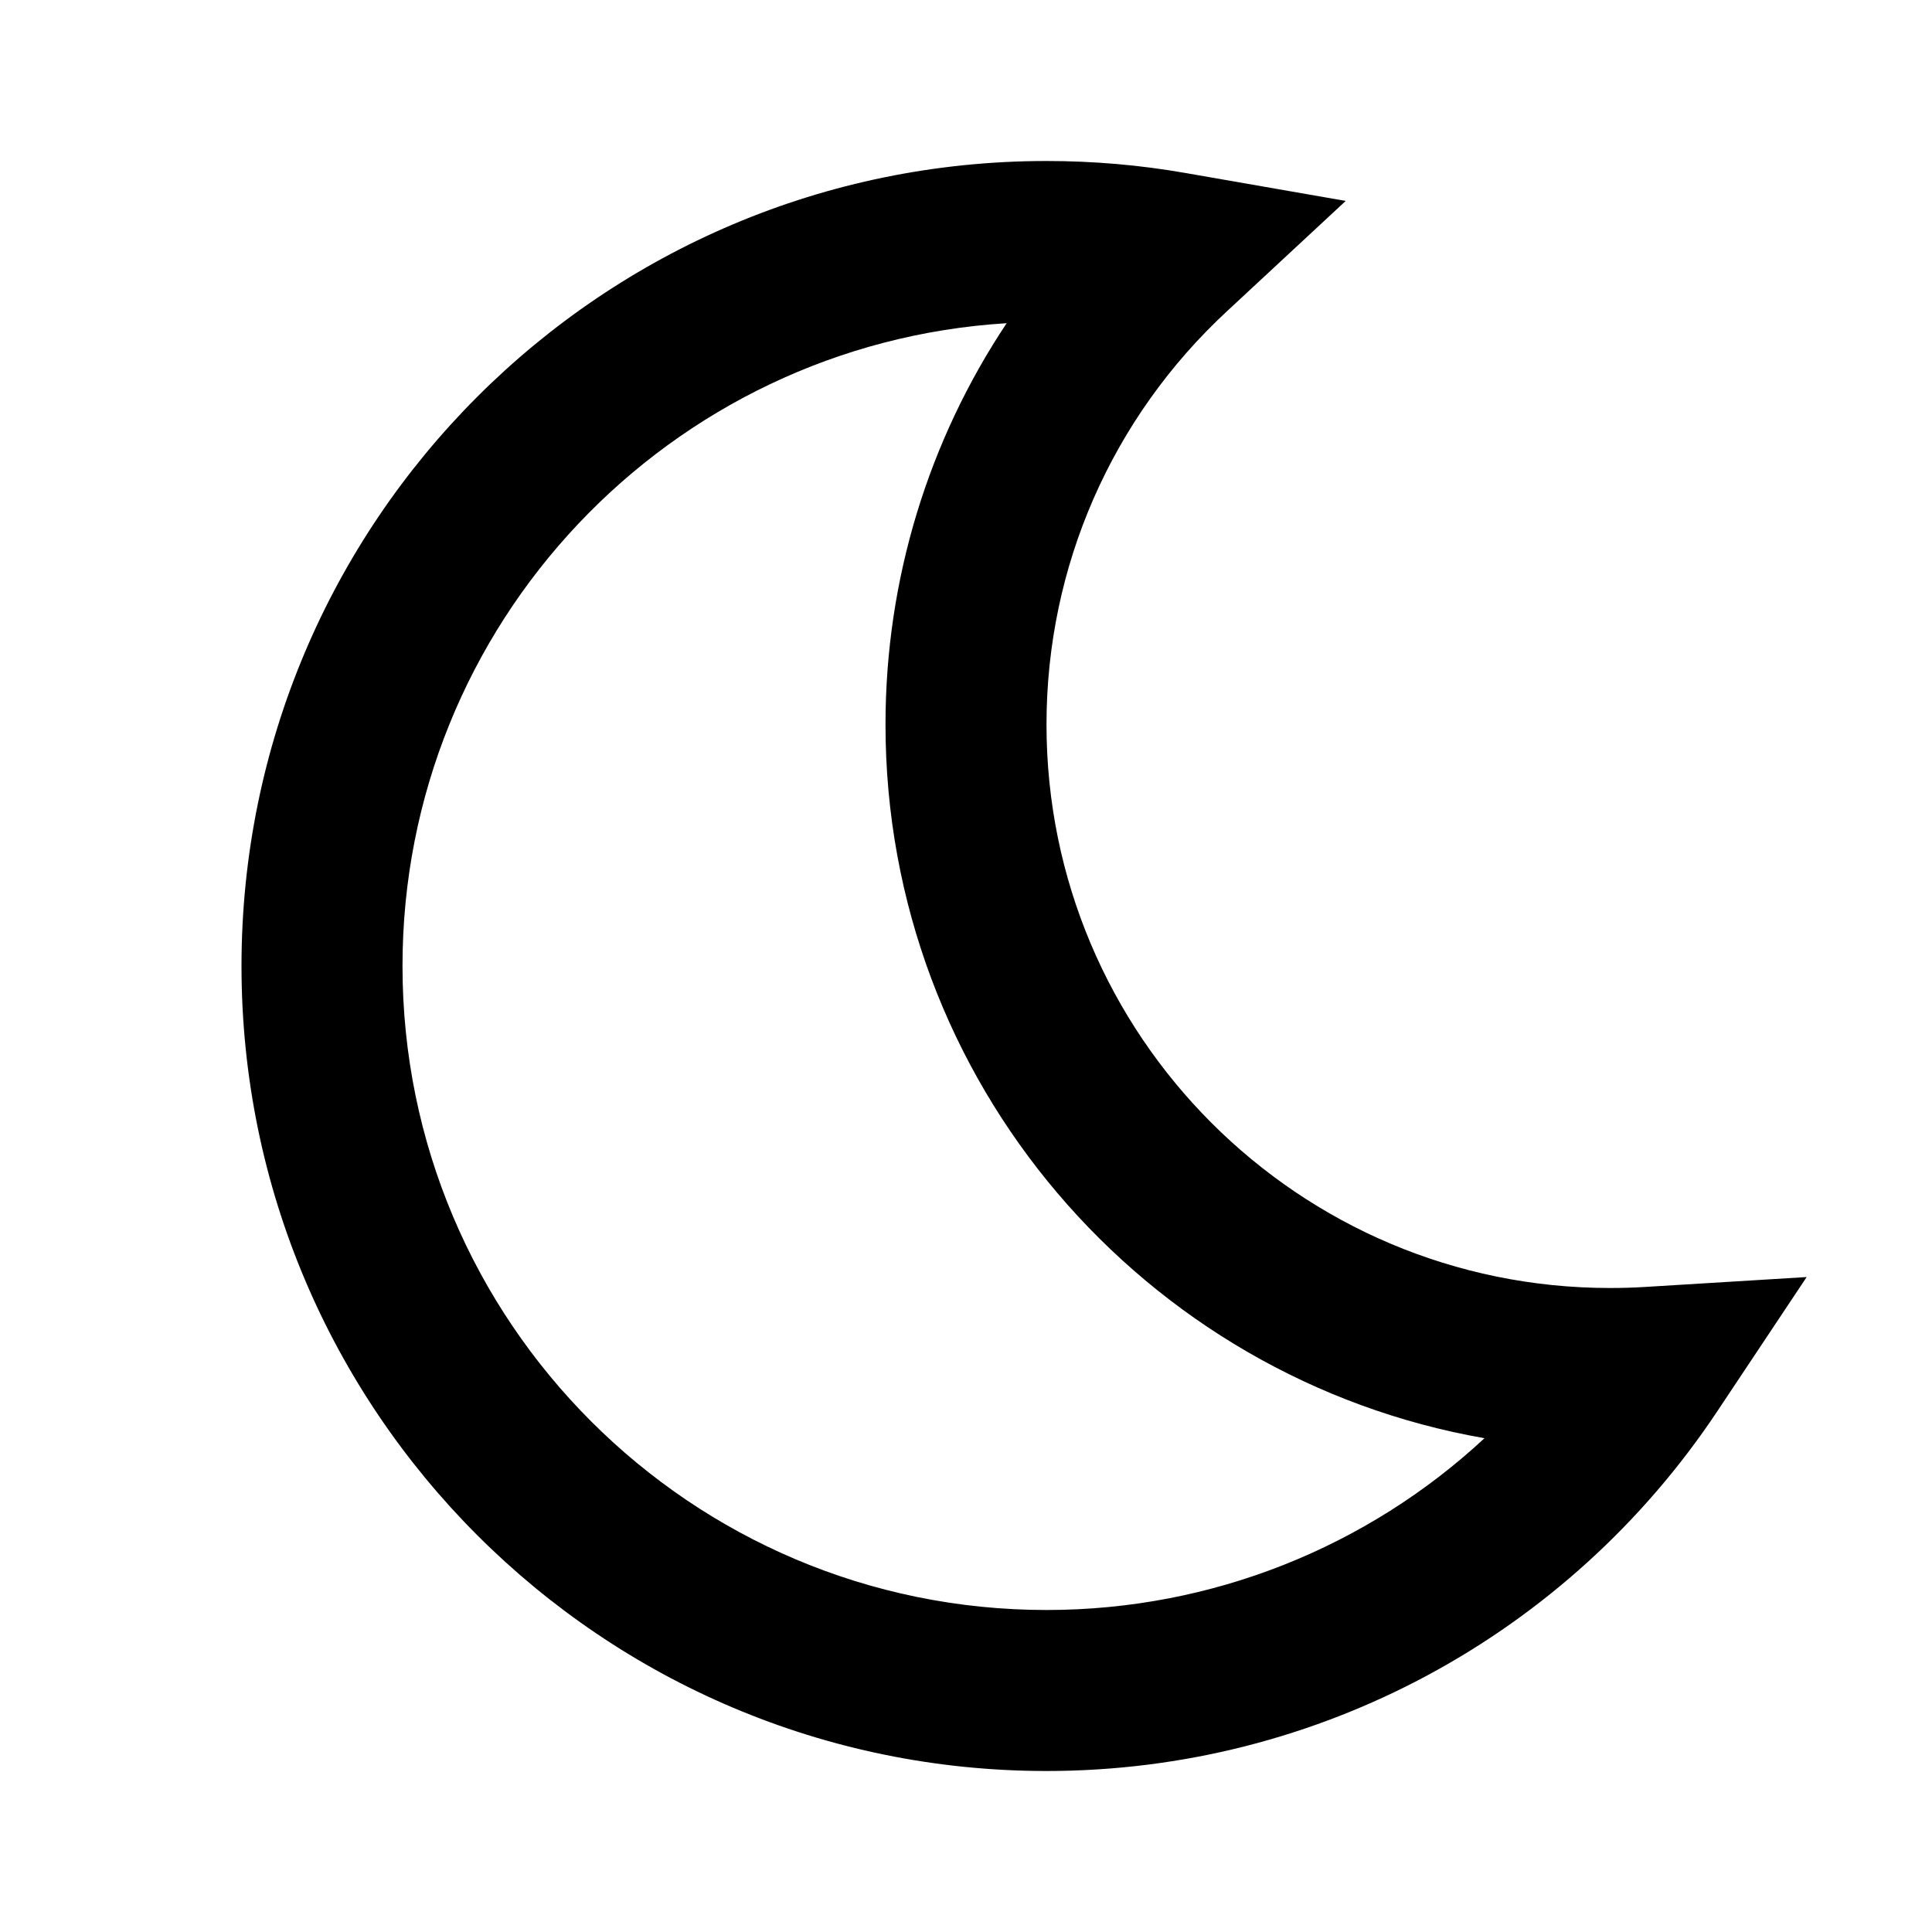
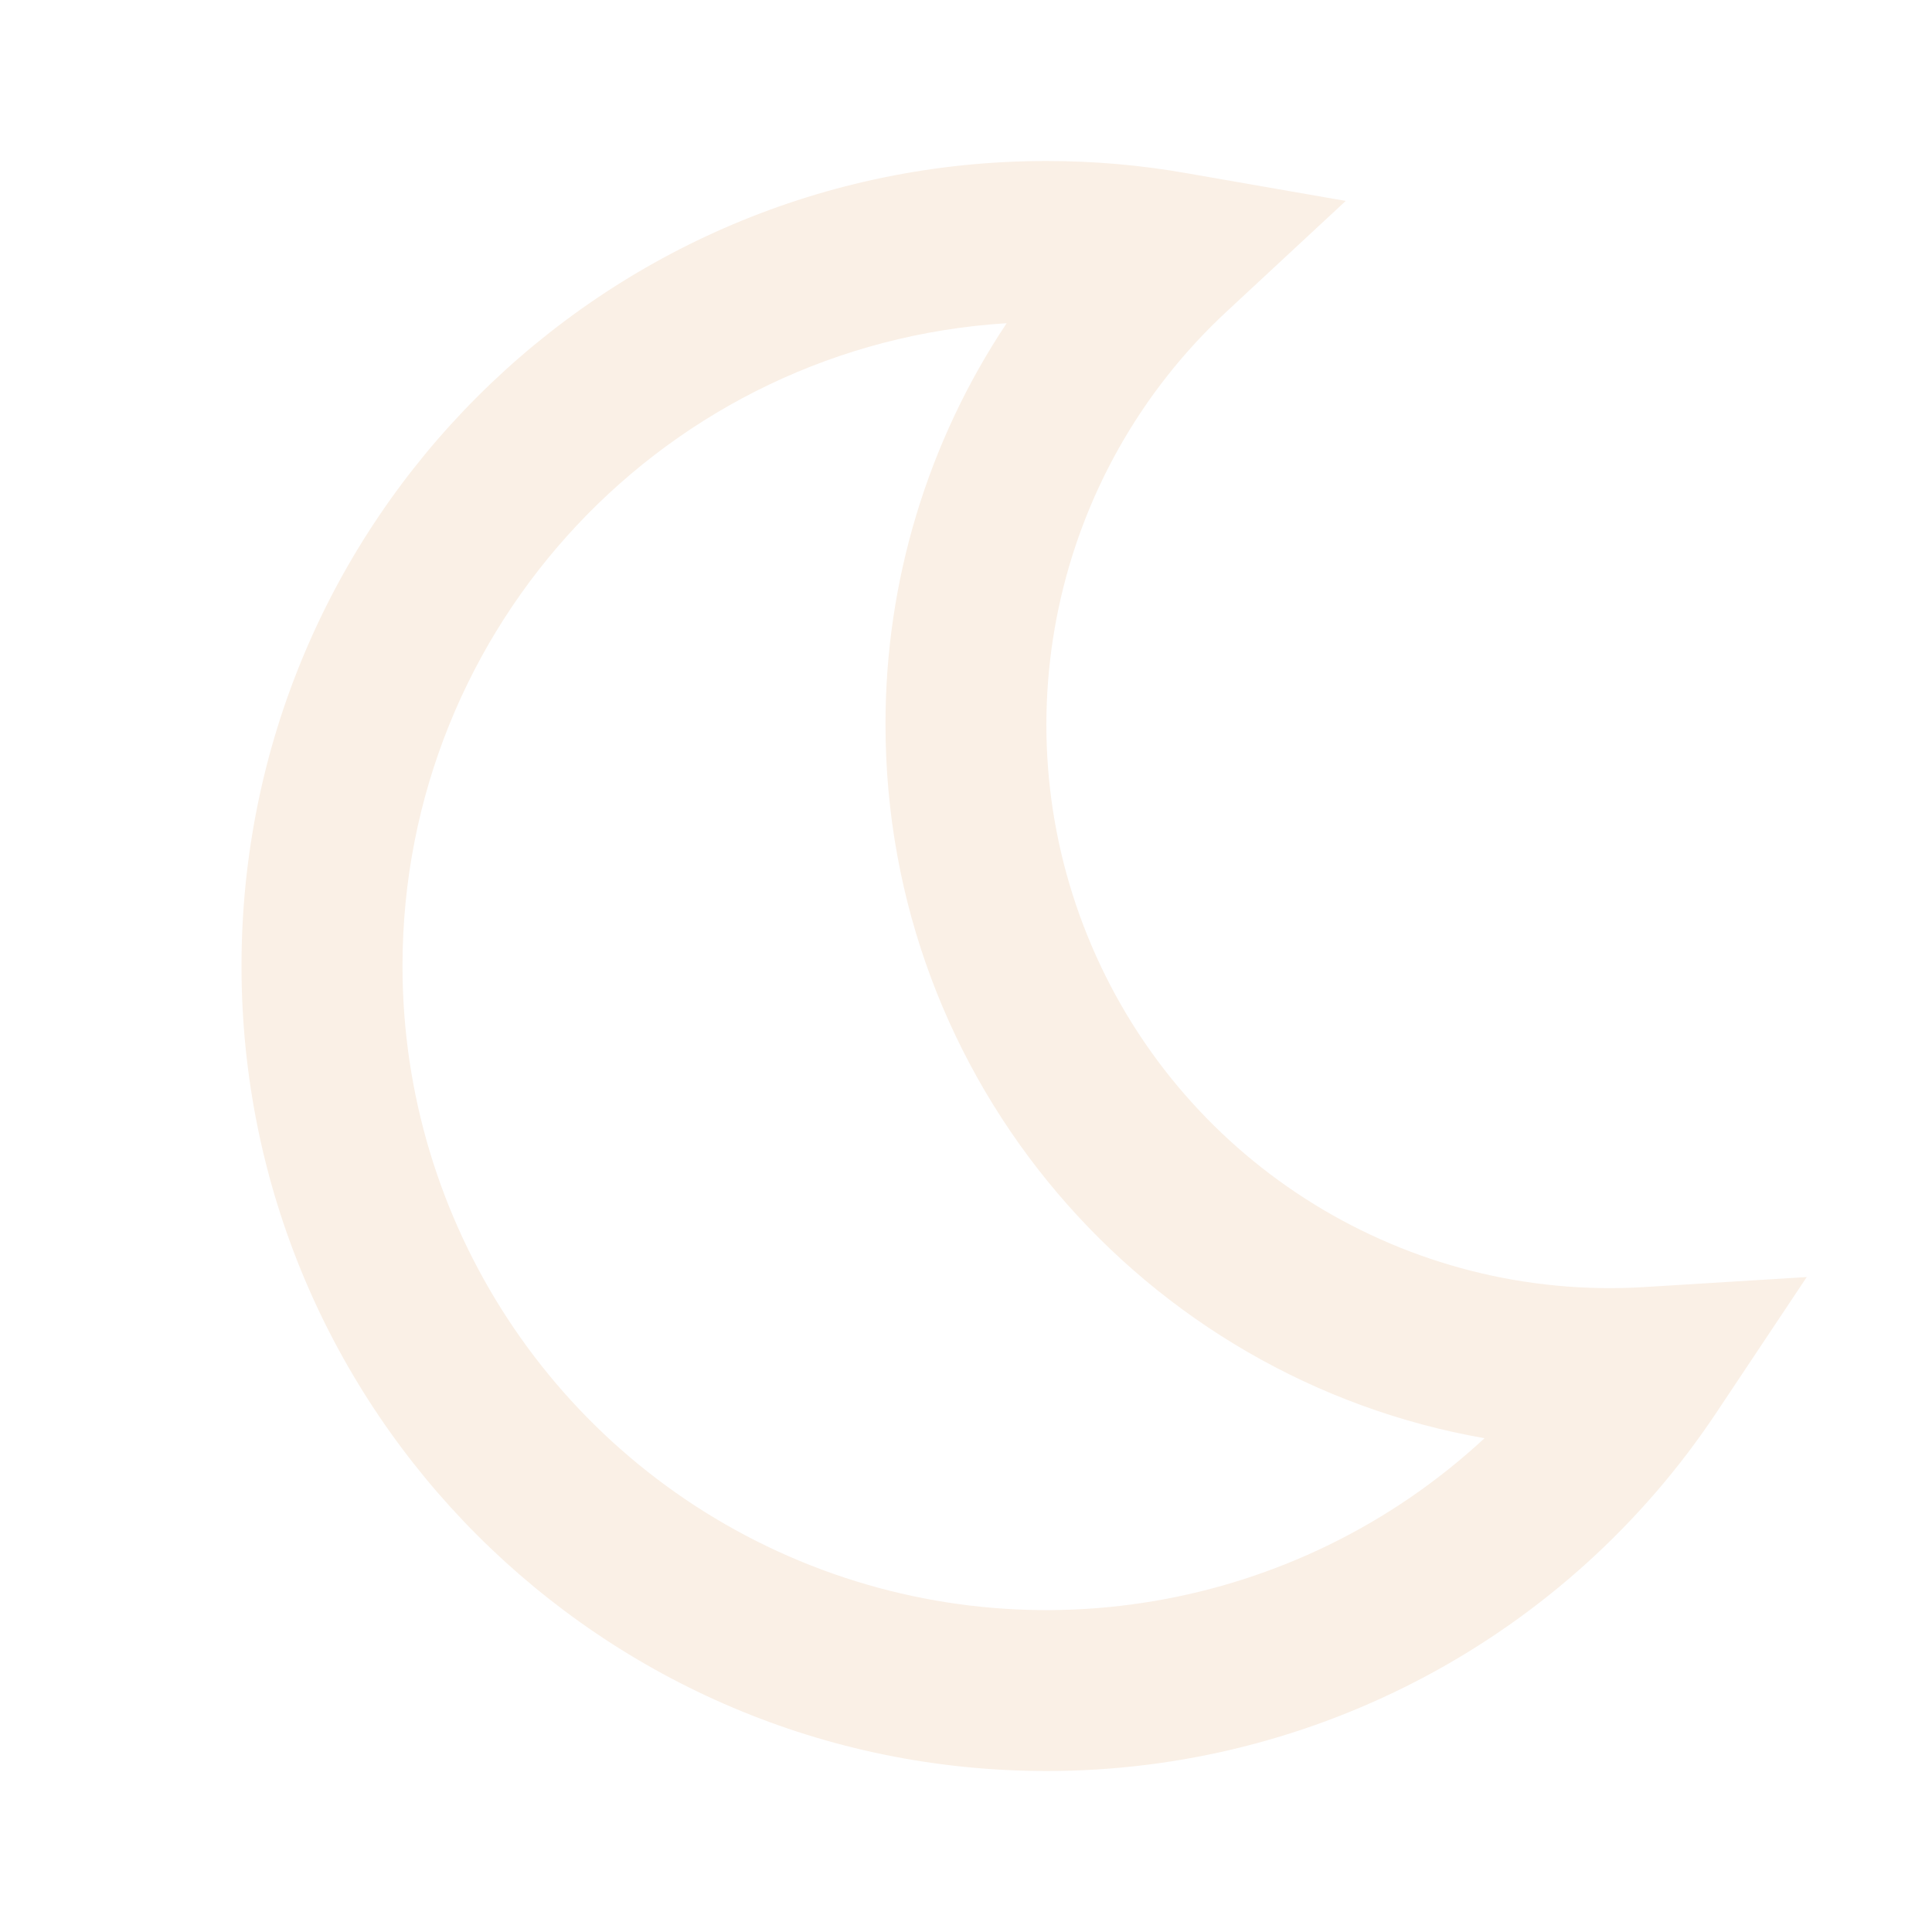
- <svg xmlns="http://www.w3.org/2000/svg" fill="#000000" width="24px" height="24px" viewBox="0 0 24 24">
-   <path fill-rule="evenodd" d="M15.24,3.868 C13.82,5.185 13,7.025 13,9 C13,12.866 16.134,16 20,16 C20.145,16 20.29,15.996 20.434,15.987 L22.443,15.864 L21.327,17.54 C19.484,20.304 16.385,22 13,22 C7.477,22 3,17.523 3,12 C3,6.477 7.477,2 13,2 C13.585,2 14.163,2.05 14.732,2.15 L16.717,2.496 L15.24,3.868 Z M5,12 C5,16.418 8.582,20 13,20 C15.061,20 16.988,19.215 18.441,17.866 C14.214,17.127 11,13.439 11,9 C11,7.192 11.537,5.468 12.505,4.015 C8.317,4.271 5,7.748 5,12 Z" />
+ <svg xmlns="http://www.w3.org/2000/svg" fill="#FAF0E6" width="24  " height="24  " viewBox="0 0 24 24">
+   <path fill-rule="evenodd" d="M15.24 3.868a7 7 0 0 0 5.194 12.12l2.01-.124-1.117 1.676A9.99 9.99 0 0 1 13 22C7.477 22 3 17.523 3 12S7.477 2 13 2q.878 0 1.732.15l1.985.346zM5 12a8 8 0 0 0 13.441 5.866C14.214 17.127 11 13.439 11 9a8.97 8.97 0 0 1 1.505-4.985A8 8 0 0 0 5 12" />
</svg>
